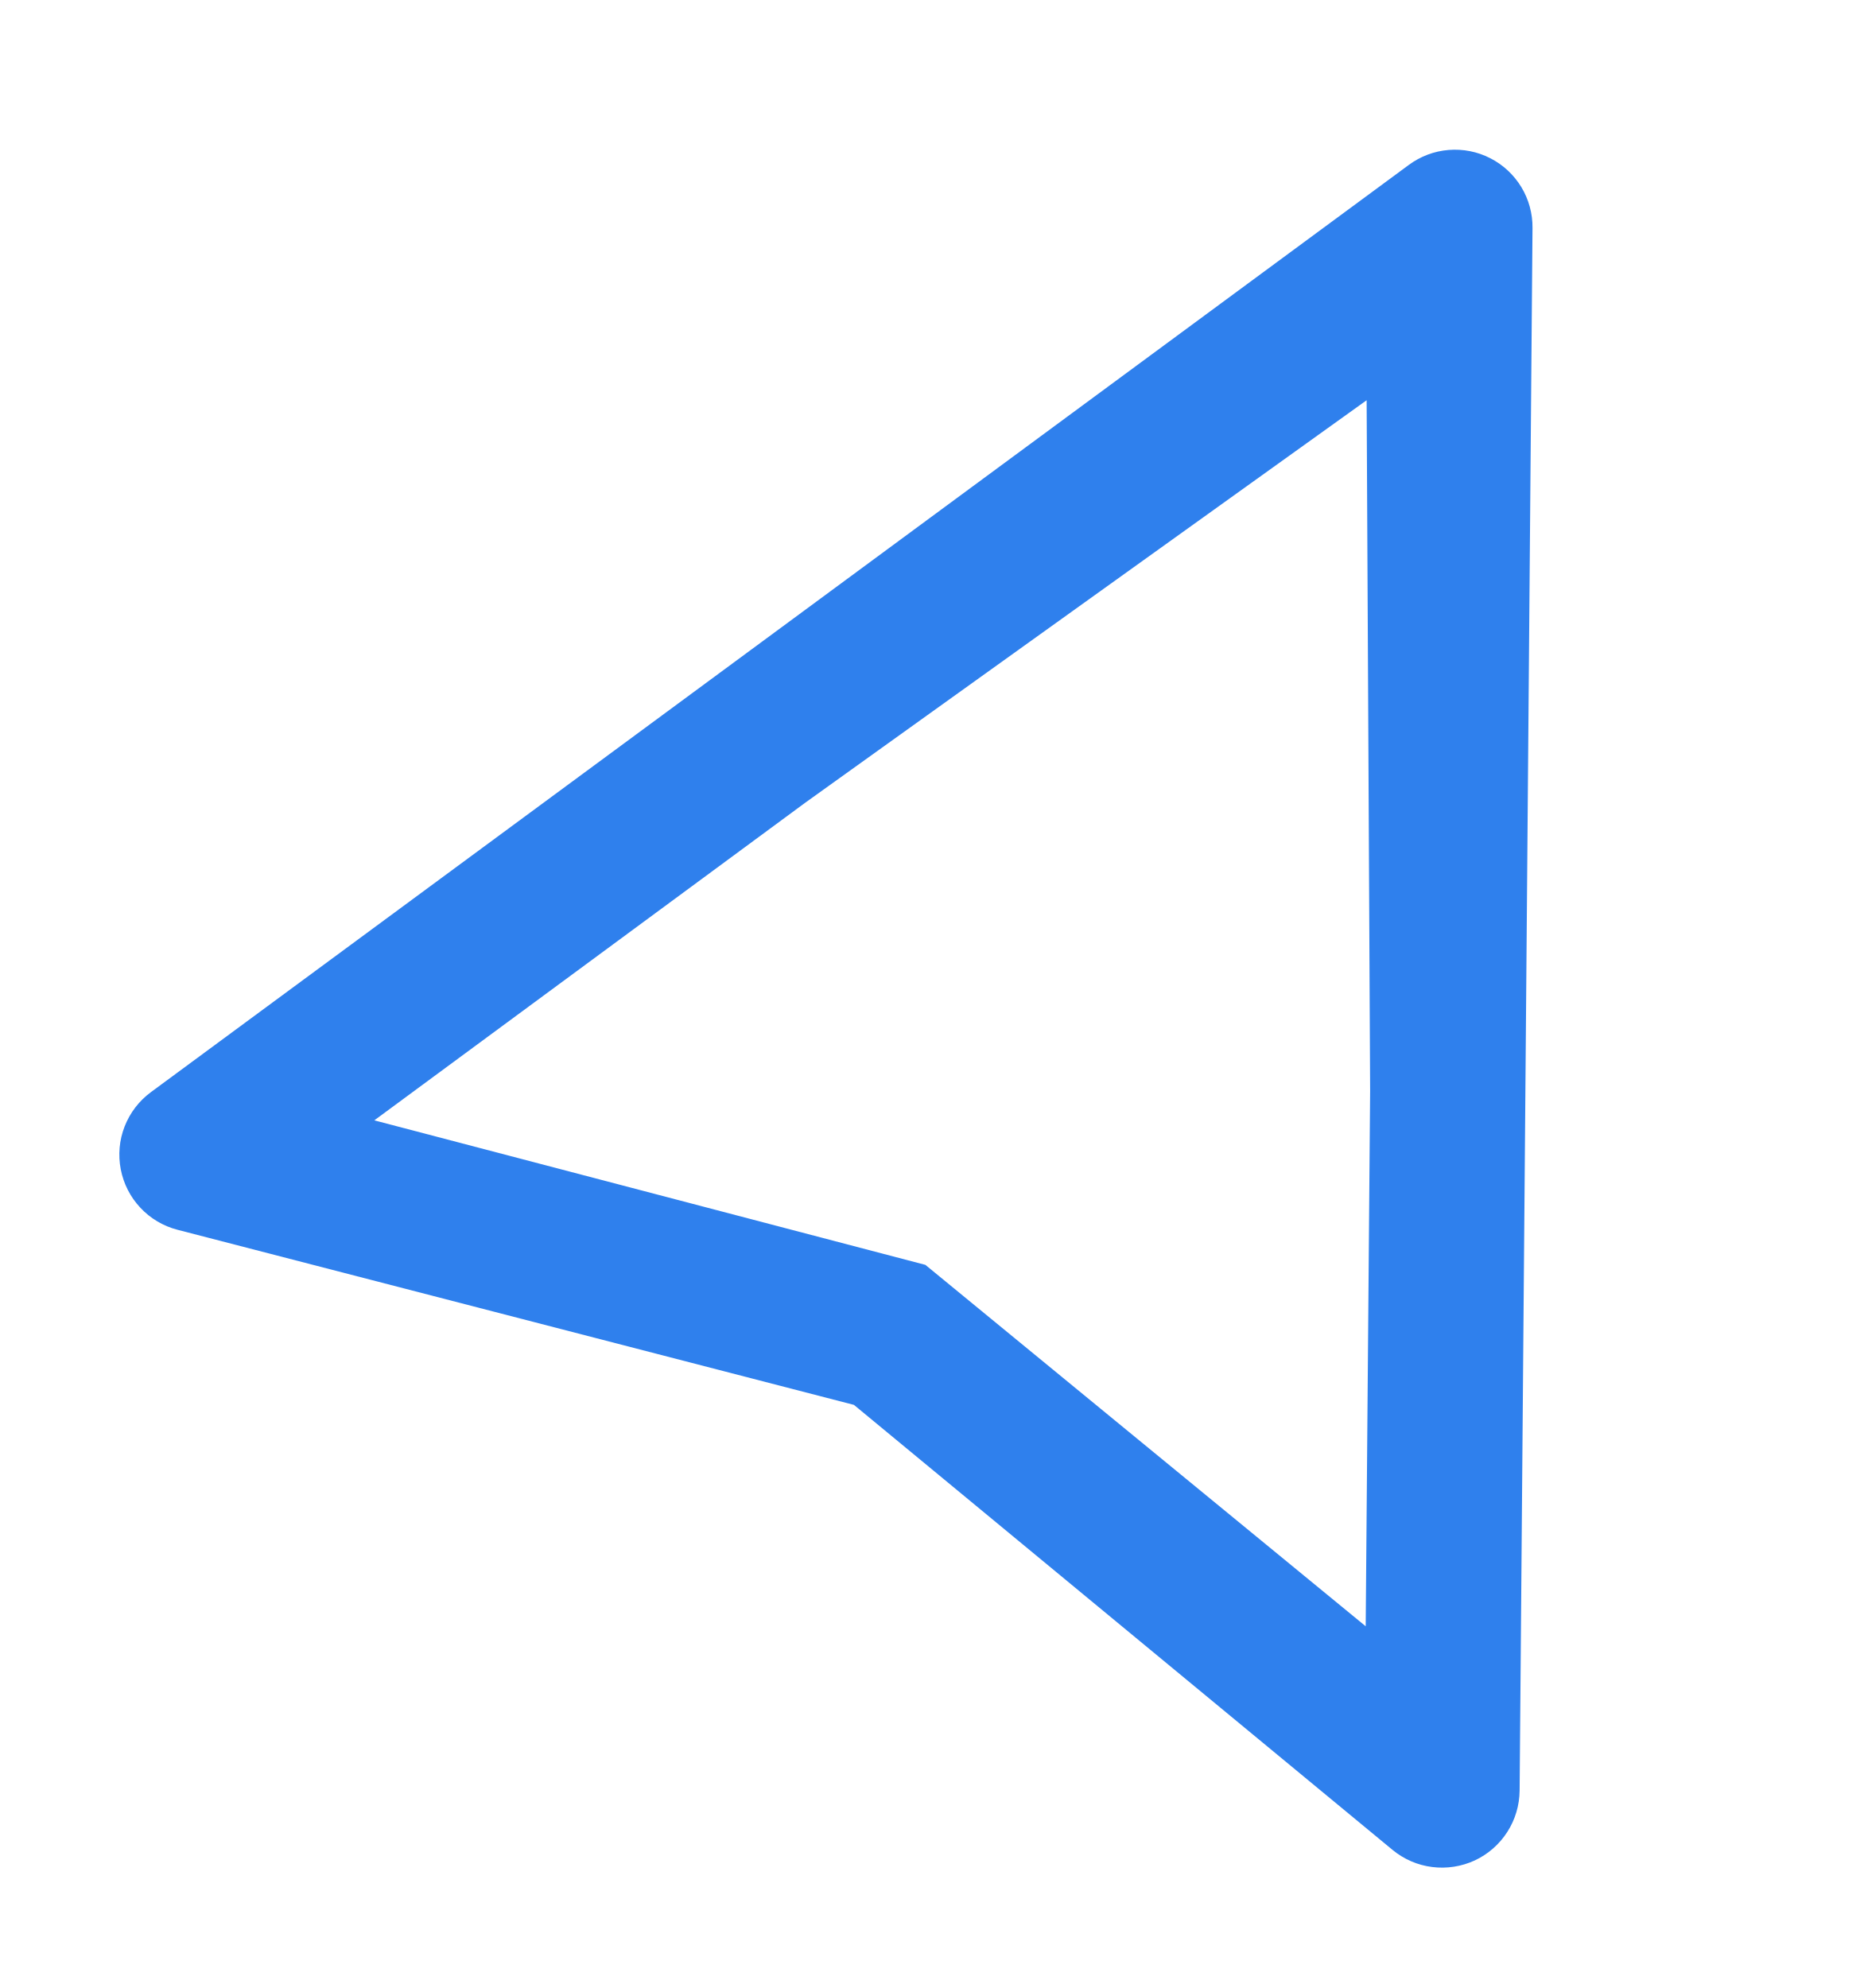
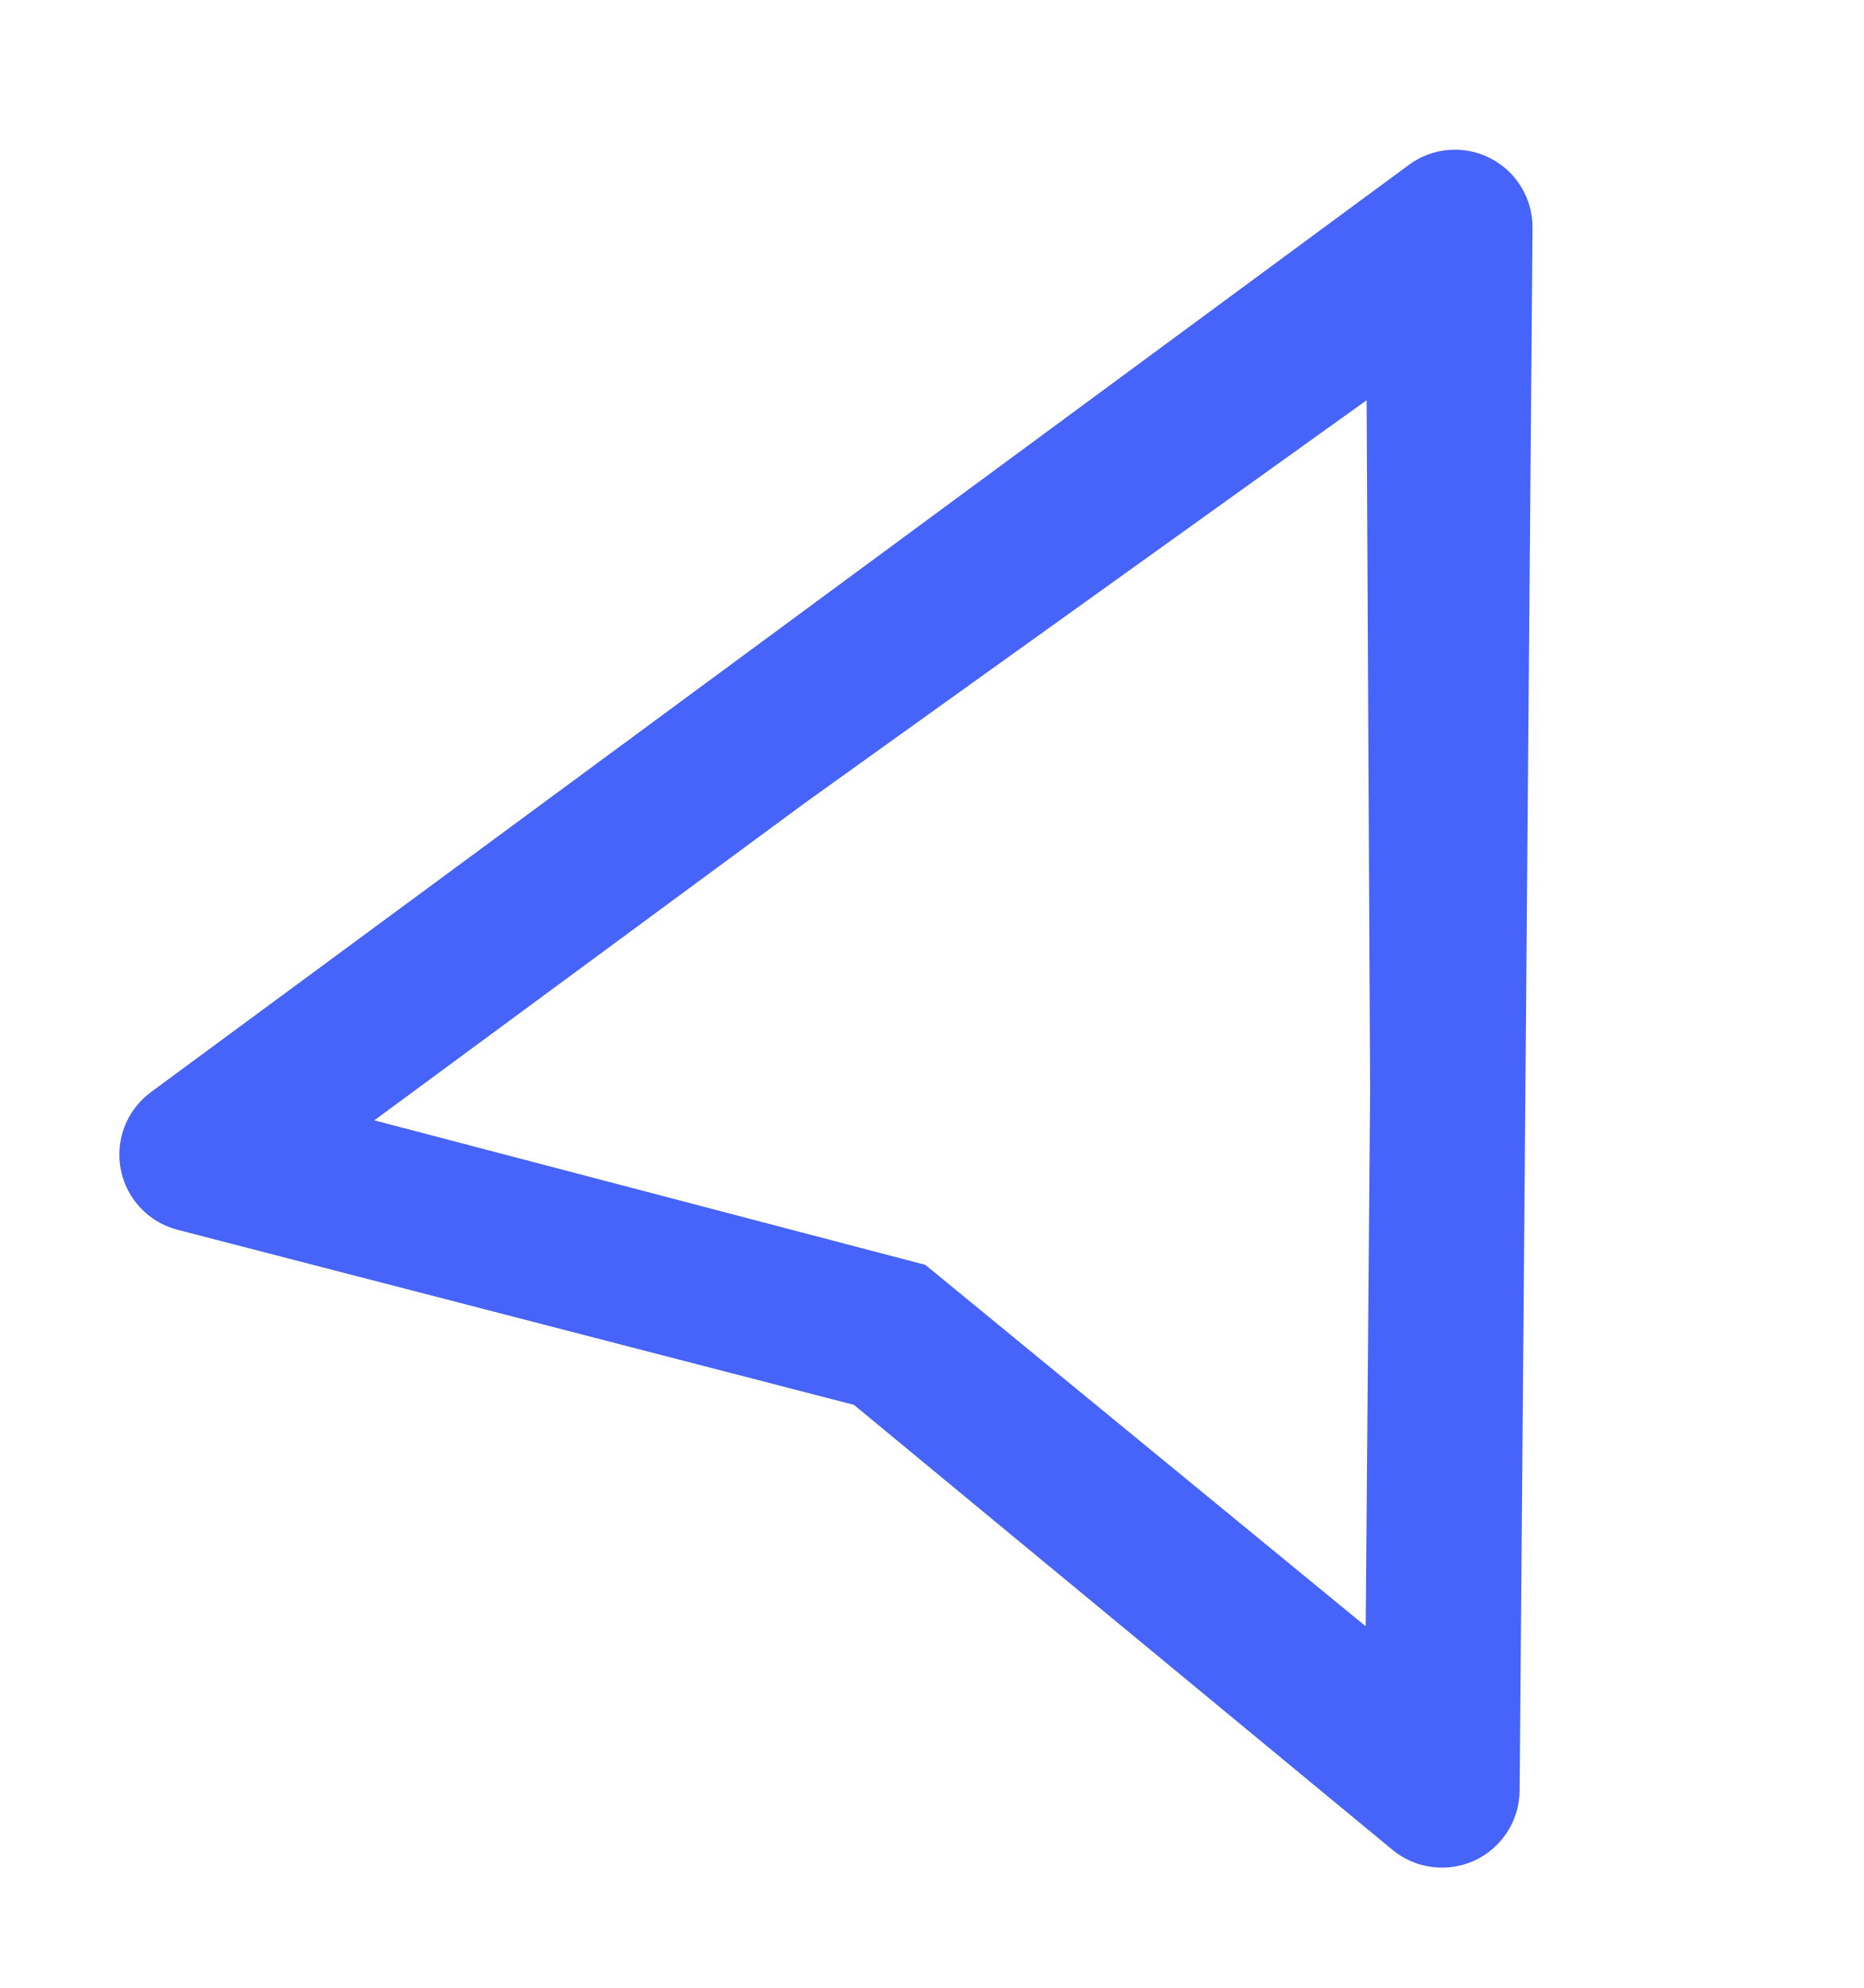
<svg xmlns="http://www.w3.org/2000/svg" width="30" height="32" viewBox="2 5 24 24" fill="none">
  <g clip-path="url(#clip0_857_14676)">
-     <path d="M21.189 6.237C21.355 6.321 21.493 6.45 21.59 6.609C21.686 6.768 21.736 6.95 21.734 7.136L21.568 27.259C21.566 27.448 21.511 27.633 21.409 27.791C21.307 27.95 21.162 28.077 20.991 28.157C20.82 28.236 20.629 28.266 20.442 28.242C20.255 28.219 20.078 28.142 19.932 28.022L12.996 22.291L4.285 20.036C4.103 19.989 3.937 19.891 3.808 19.753C3.678 19.615 3.591 19.444 3.555 19.258C3.519 19.073 3.536 18.881 3.605 18.705C3.674 18.529 3.791 18.376 3.943 18.264L20.142 6.323C20.291 6.213 20.468 6.146 20.654 6.131C20.838 6.116 21.024 6.152 21.189 6.237ZM13.916 20.488L19.586 25.142L19.643 18.248L19.598 9.354L16.757 14.921L13.916 20.488ZM19.598 9.354L12.37 14.536L6.82 18.627L13.916 20.488L19.598 9.354Z" fill="#2F80ED" />
+     <path d="M21.189 6.237C21.355 6.321 21.493 6.45 21.59 6.609C21.686 6.768 21.736 6.95 21.734 7.136L21.568 27.259C21.566 27.448 21.511 27.633 21.409 27.791C21.307 27.95 21.162 28.077 20.991 28.157C20.82 28.236 20.629 28.266 20.442 28.242C20.255 28.219 20.078 28.142 19.932 28.022L12.996 22.291L4.285 20.036C4.103 19.989 3.937 19.891 3.808 19.753C3.678 19.615 3.591 19.444 3.555 19.258C3.519 19.073 3.536 18.881 3.605 18.705C3.674 18.529 3.791 18.376 3.943 18.264L20.142 6.323C20.291 6.213 20.468 6.146 20.654 6.131C20.838 6.116 21.024 6.152 21.189 6.237ZM13.916 20.488L19.586 25.142L19.643 18.248L19.598 9.354L16.757 14.921L13.916 20.488ZM19.598 9.354L12.37 14.536L6.82 18.627L13.916 20.488L19.598 9.354Z" fill="#4764FA" />
  </g>
</svg>
